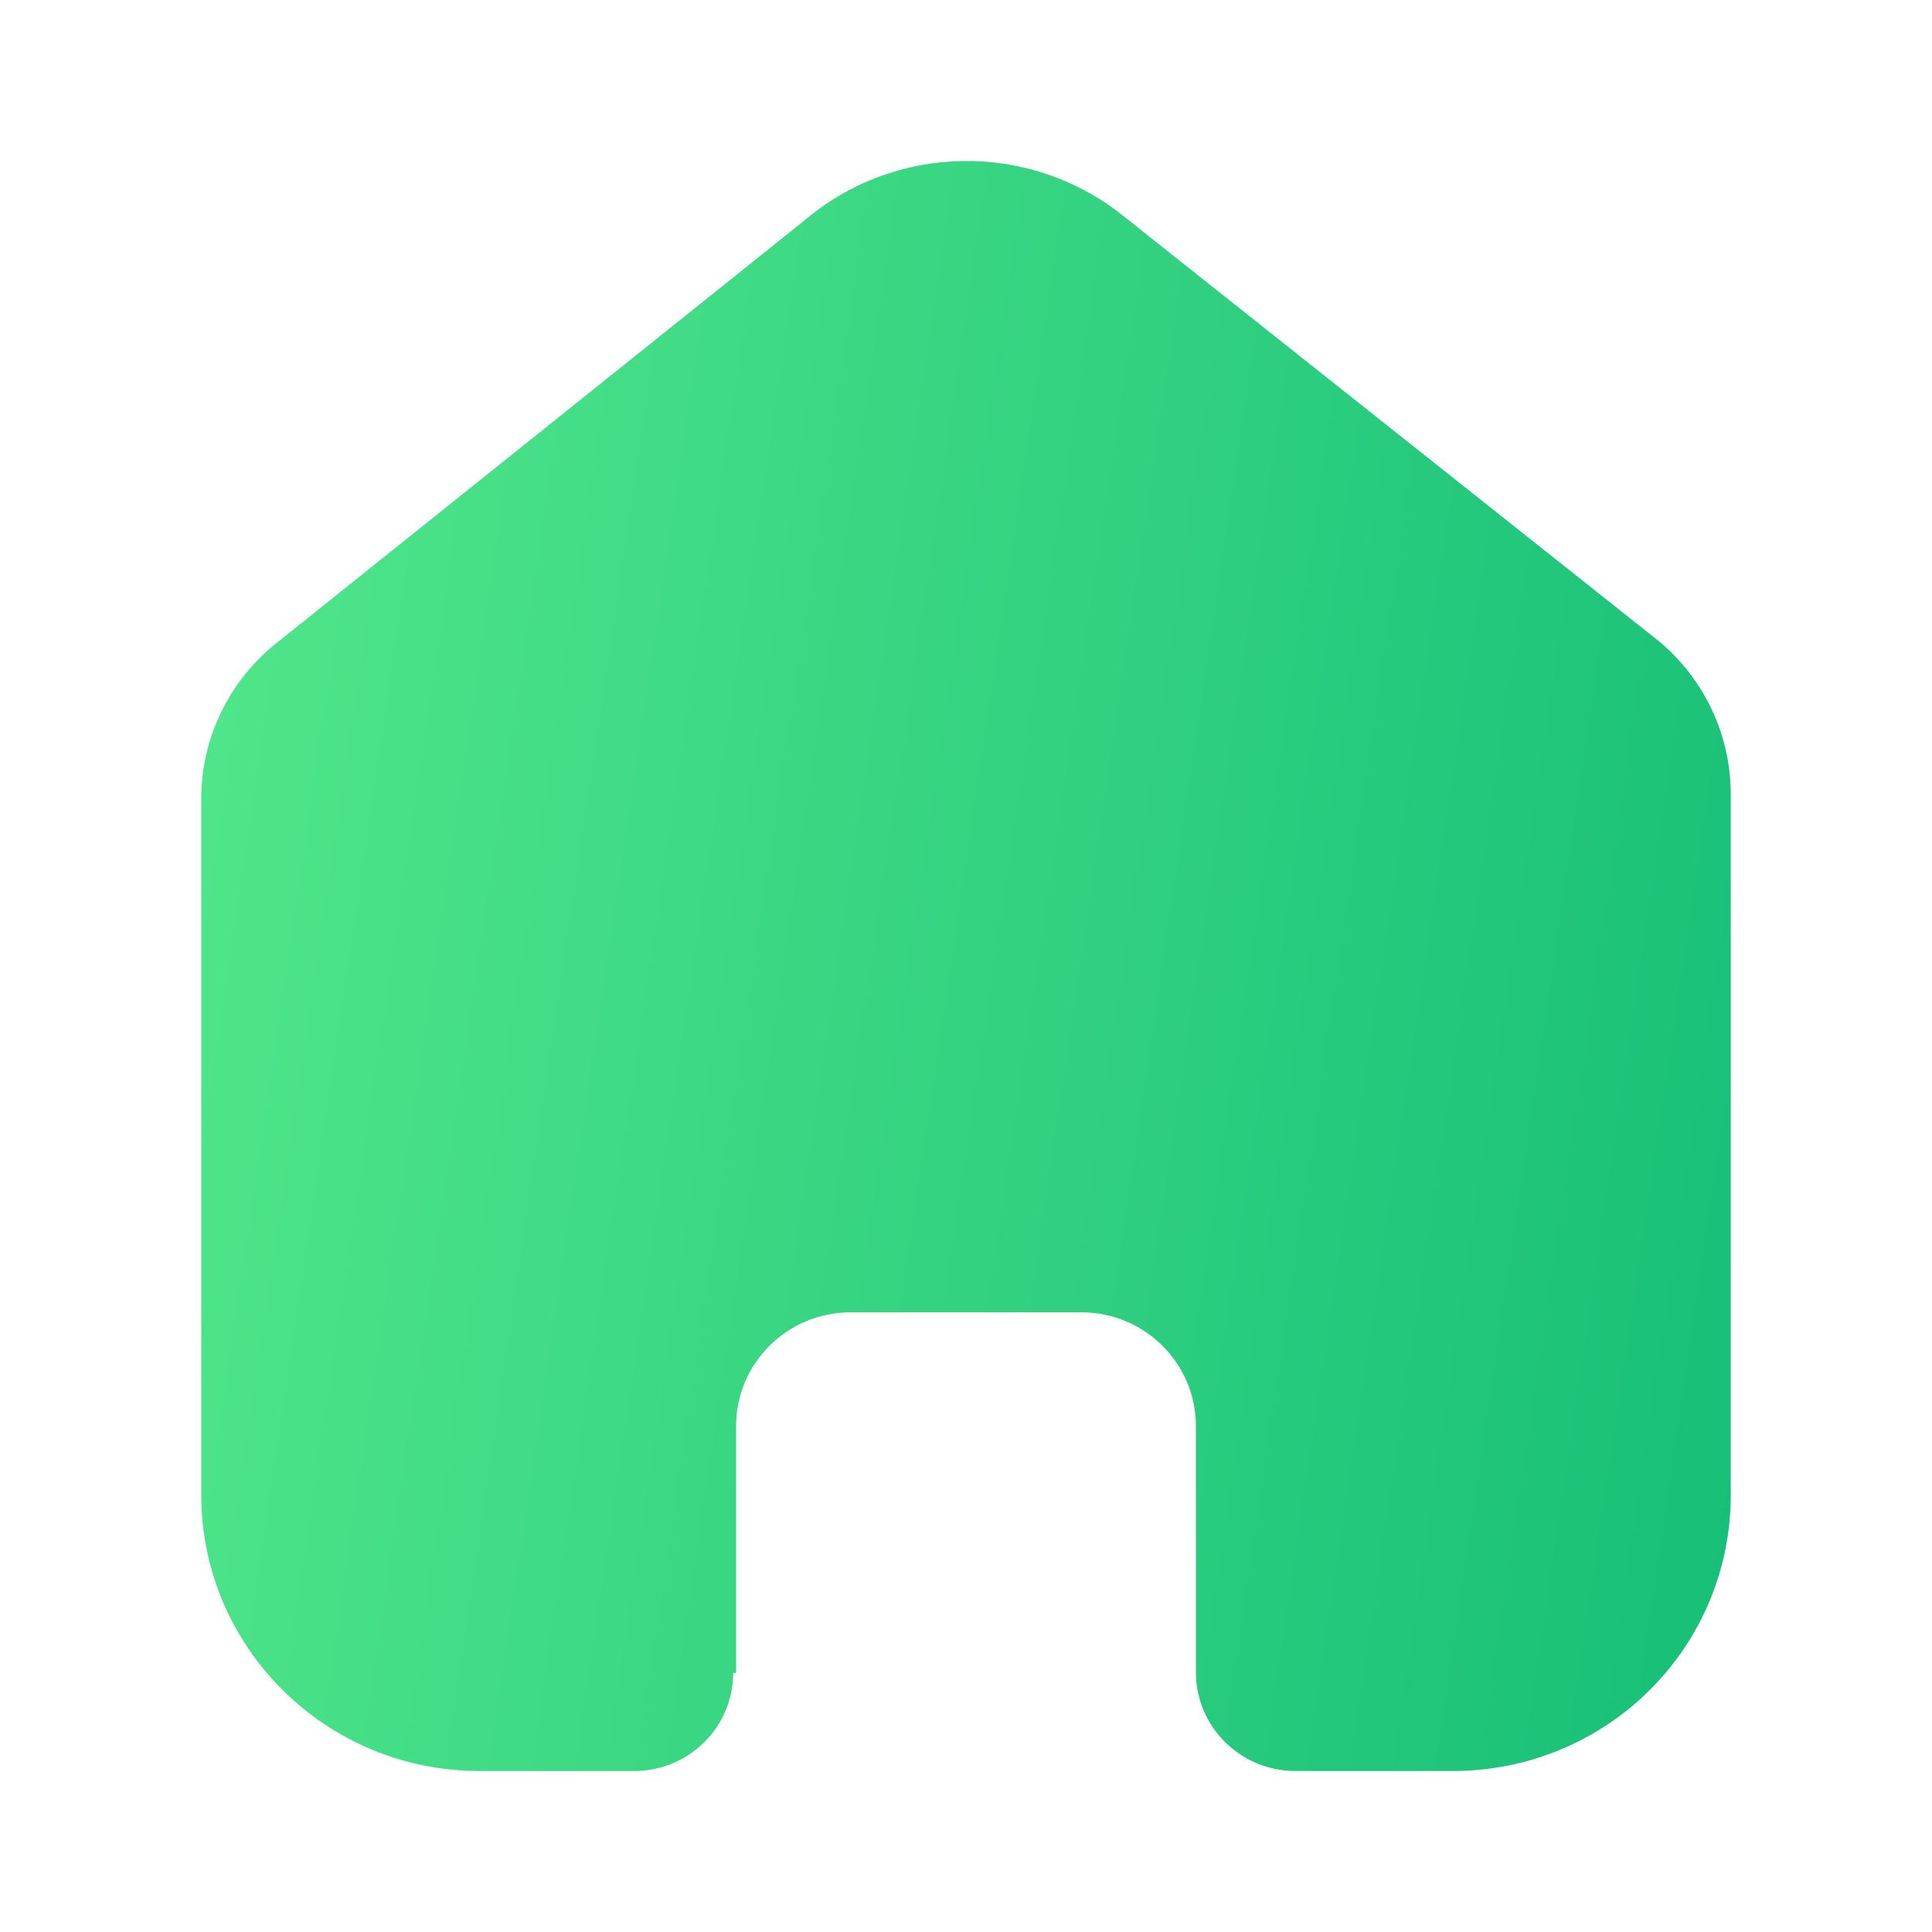
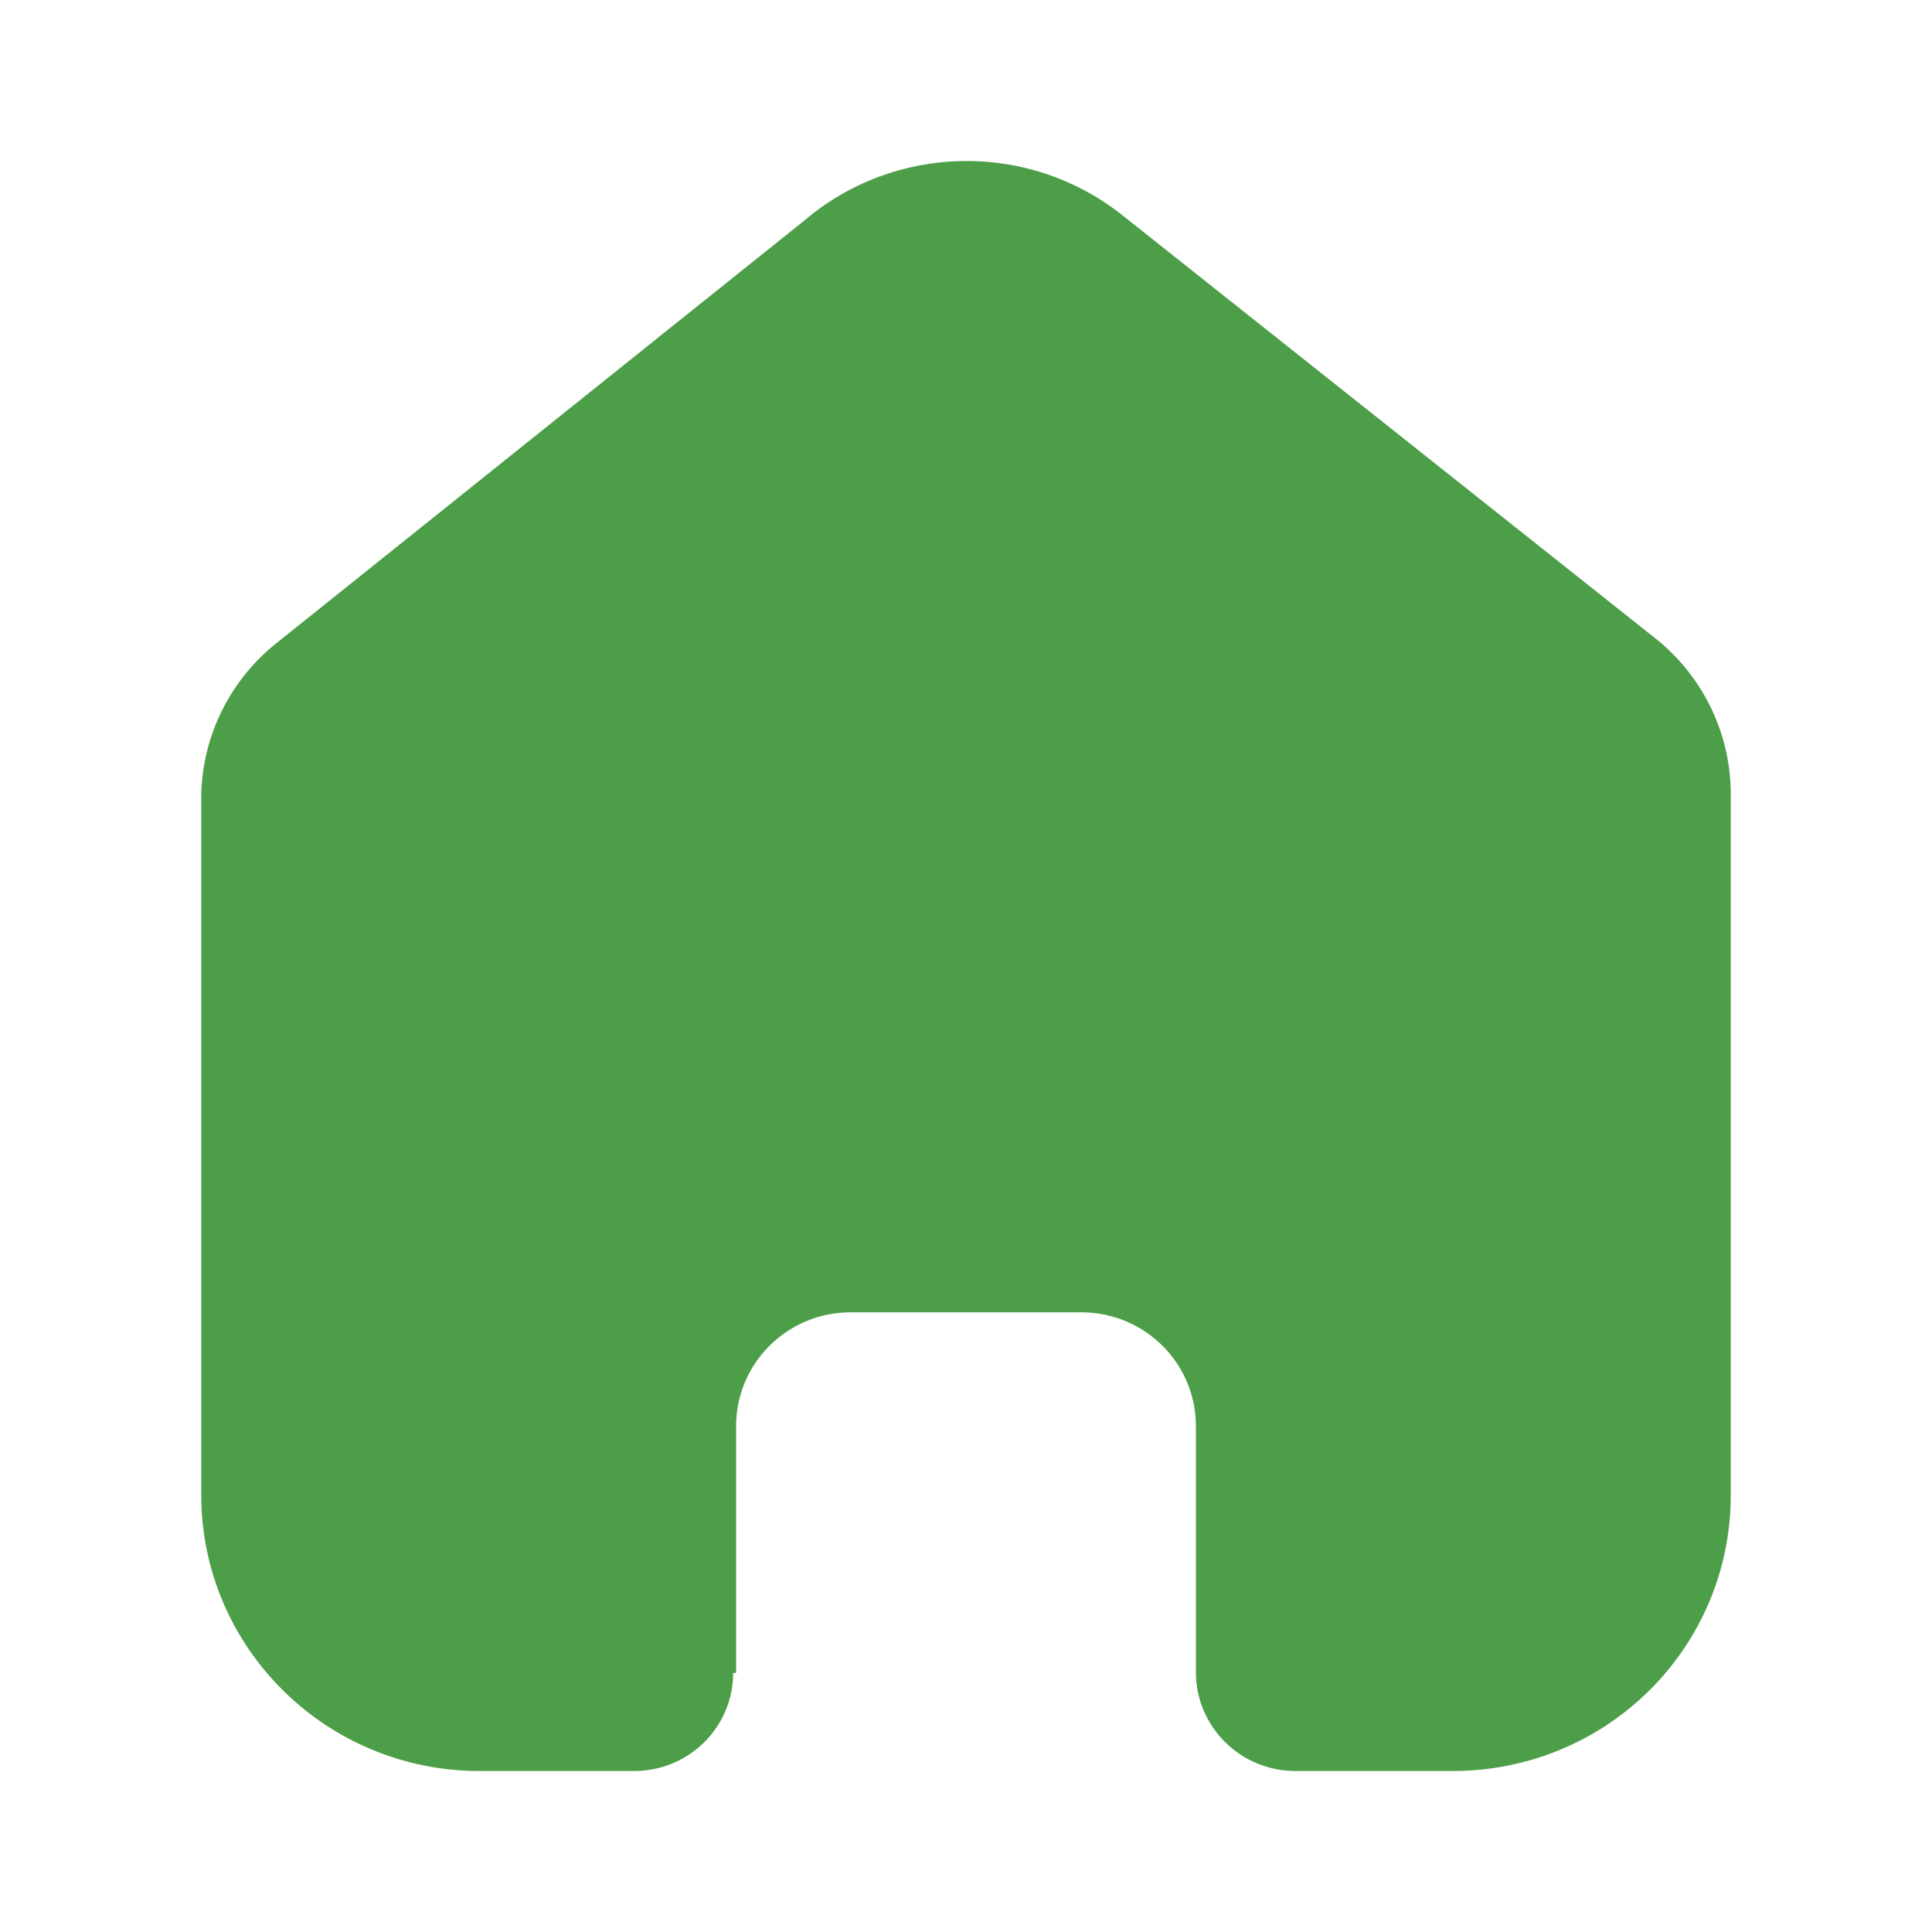
<svg xmlns="http://www.w3.org/2000/svg" width="24" height="24" viewBox="0 0 24 24" fill="none">
  <path d="M9.144 20.782V17.715C9.144 16.938 9.776 16.307 10.558 16.302H13.433C14.219 16.302 14.856 16.935 14.856 17.715V20.773C14.856 21.447 15.404 21.995 16.083 22H18.044C18.96 22.002 19.839 21.643 20.487 21.001C21.136 20.359 21.5 19.487 21.5 18.578V9.866C21.5 9.131 21.172 8.435 20.605 7.963L13.943 2.674C12.778 1.749 11.115 1.779 9.985 2.745L3.467 7.963C2.873 8.421 2.518 9.12 2.5 9.866V18.569C2.5 20.464 4.047 22 5.956 22H7.872C8.199 22.002 8.513 21.875 8.745 21.646C8.977 21.418 9.108 21.107 9.108 20.782H9.144Z" fill="url(#paint0_linear_192_2551)" />
  <defs>
    <linearGradient id="paint0_linear_192_2551" x1="2.5" y1="0.772" x2="24.484" y2="4.008" gradientUnits="userSpaceOnUse">
-       <stop stop-color="#53E88B" />
-       <stop offset="1" stop-color="#15BE77" />
+       <stop stop-color="#4C9E48" />
+       <stop offset="1" stop-color="#4C9E48" />
    </linearGradient>
  </defs>
</svg>
